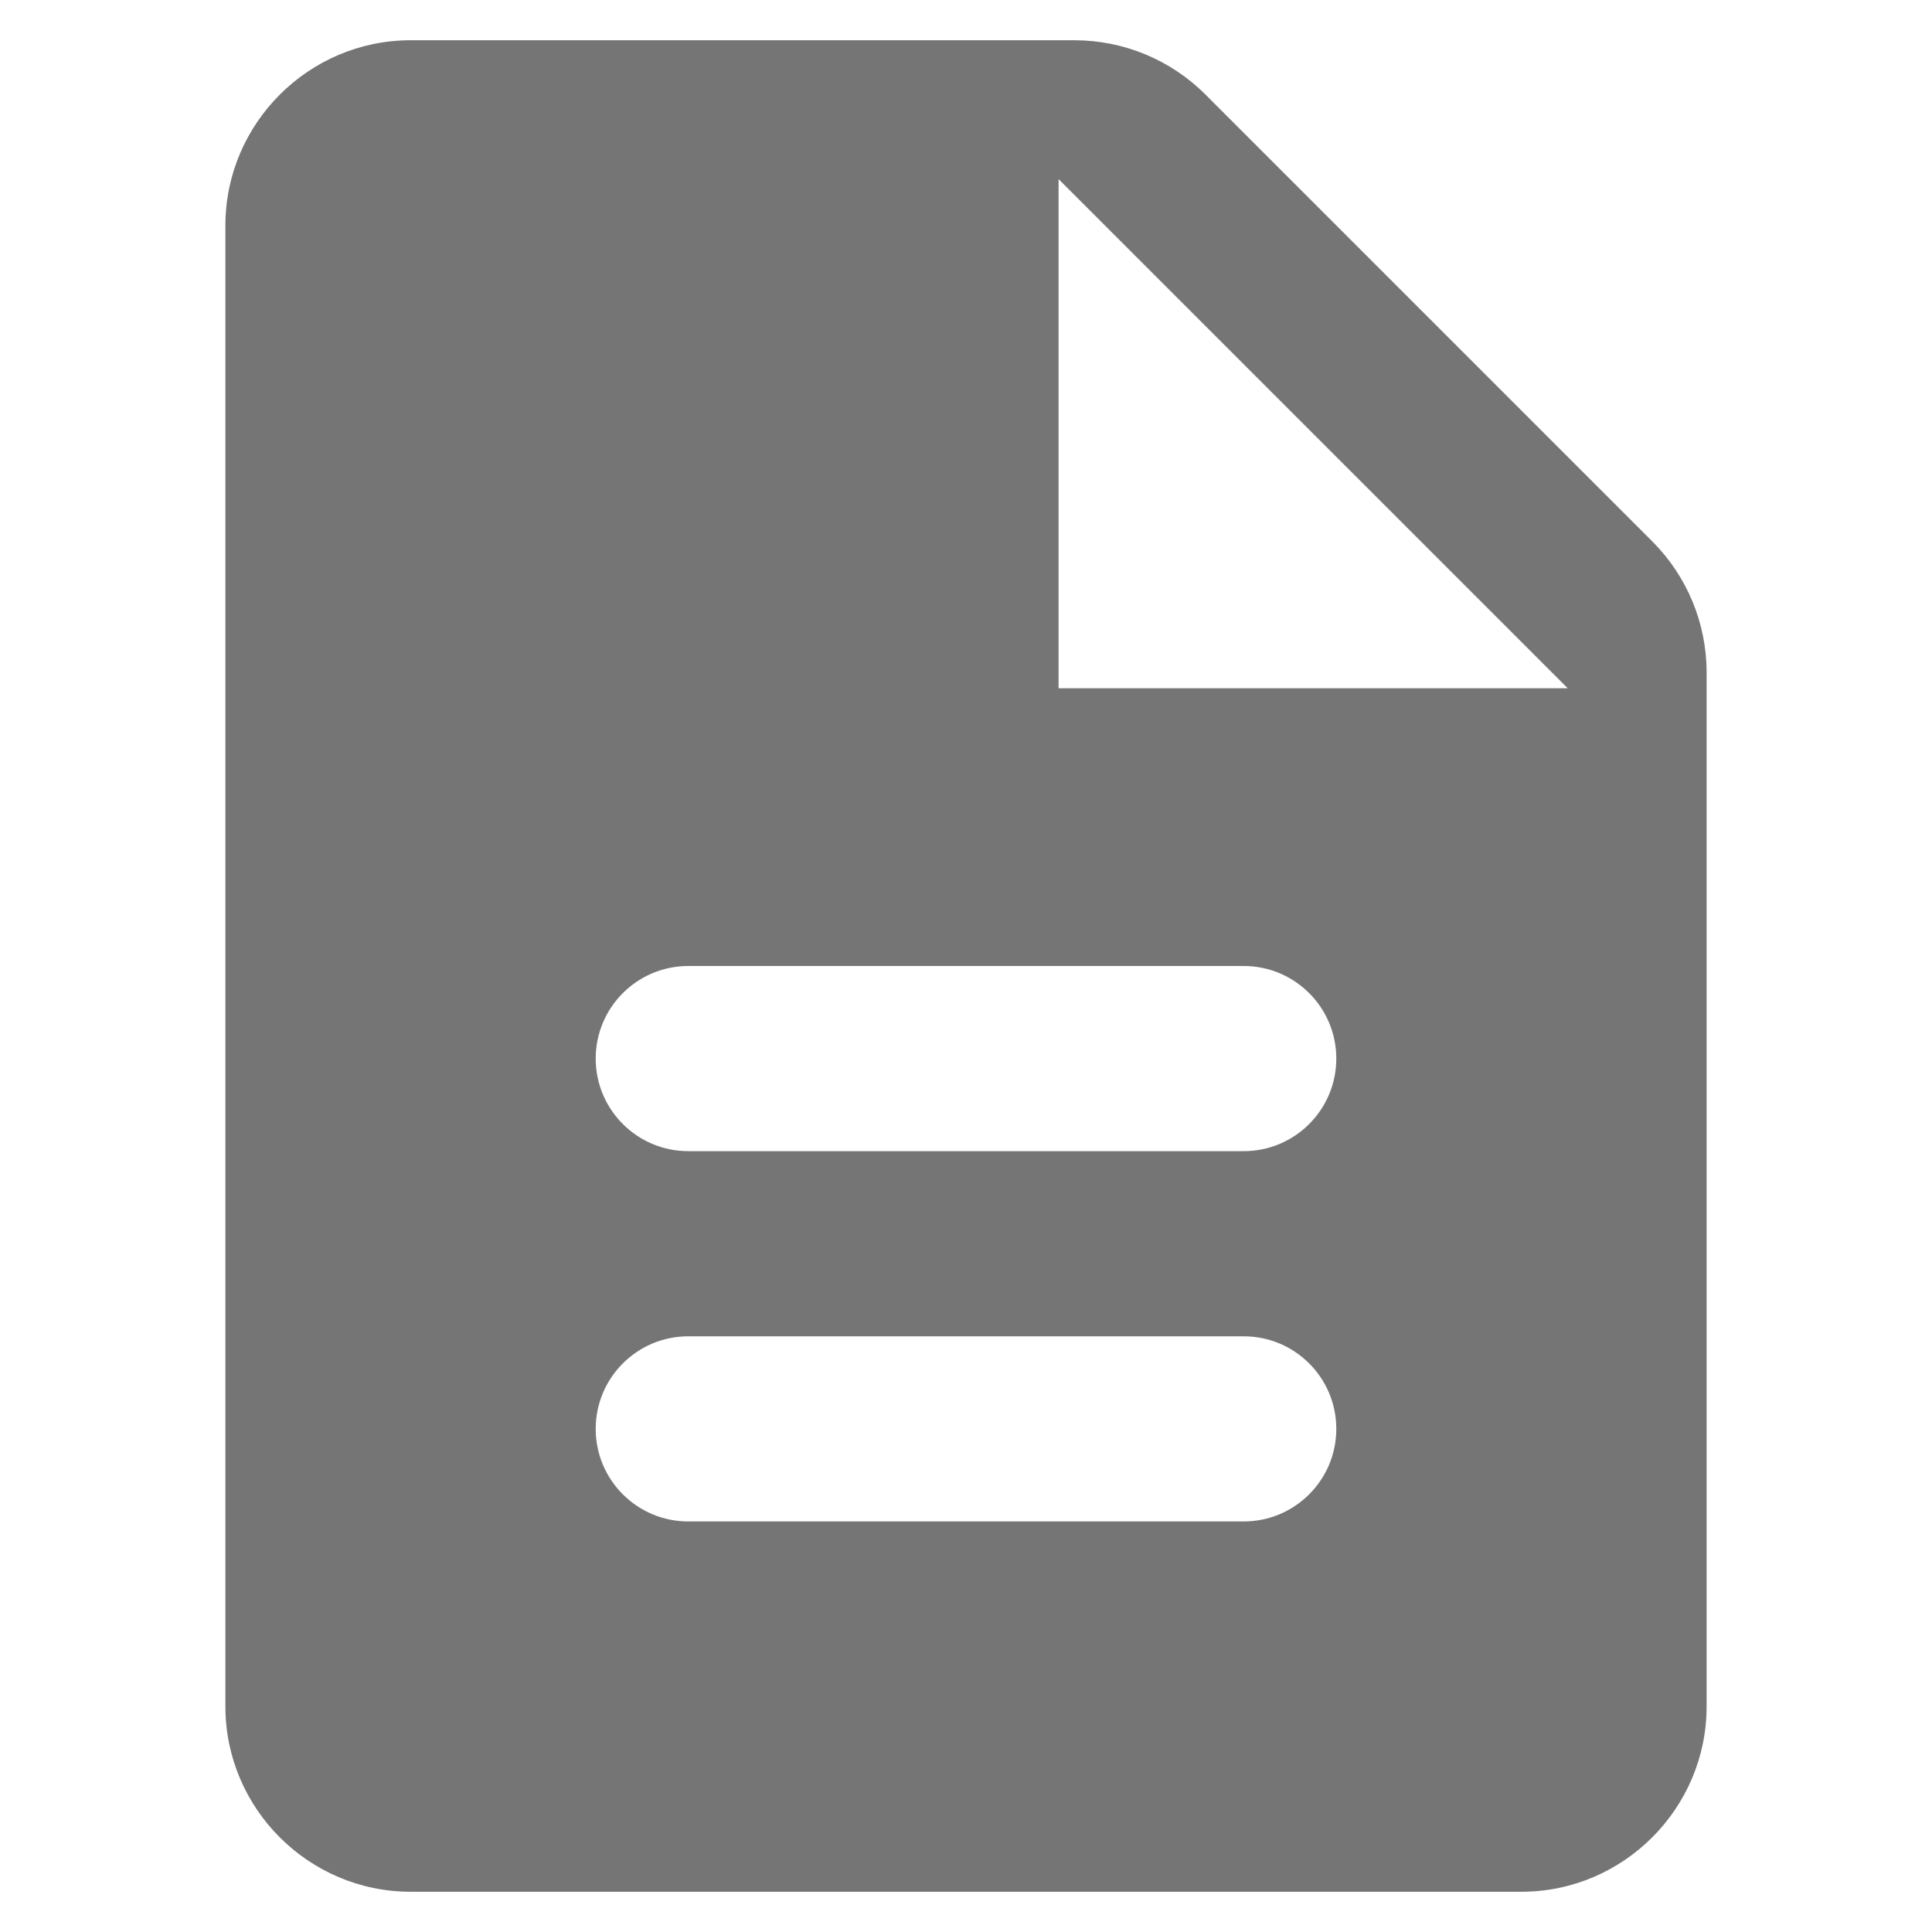
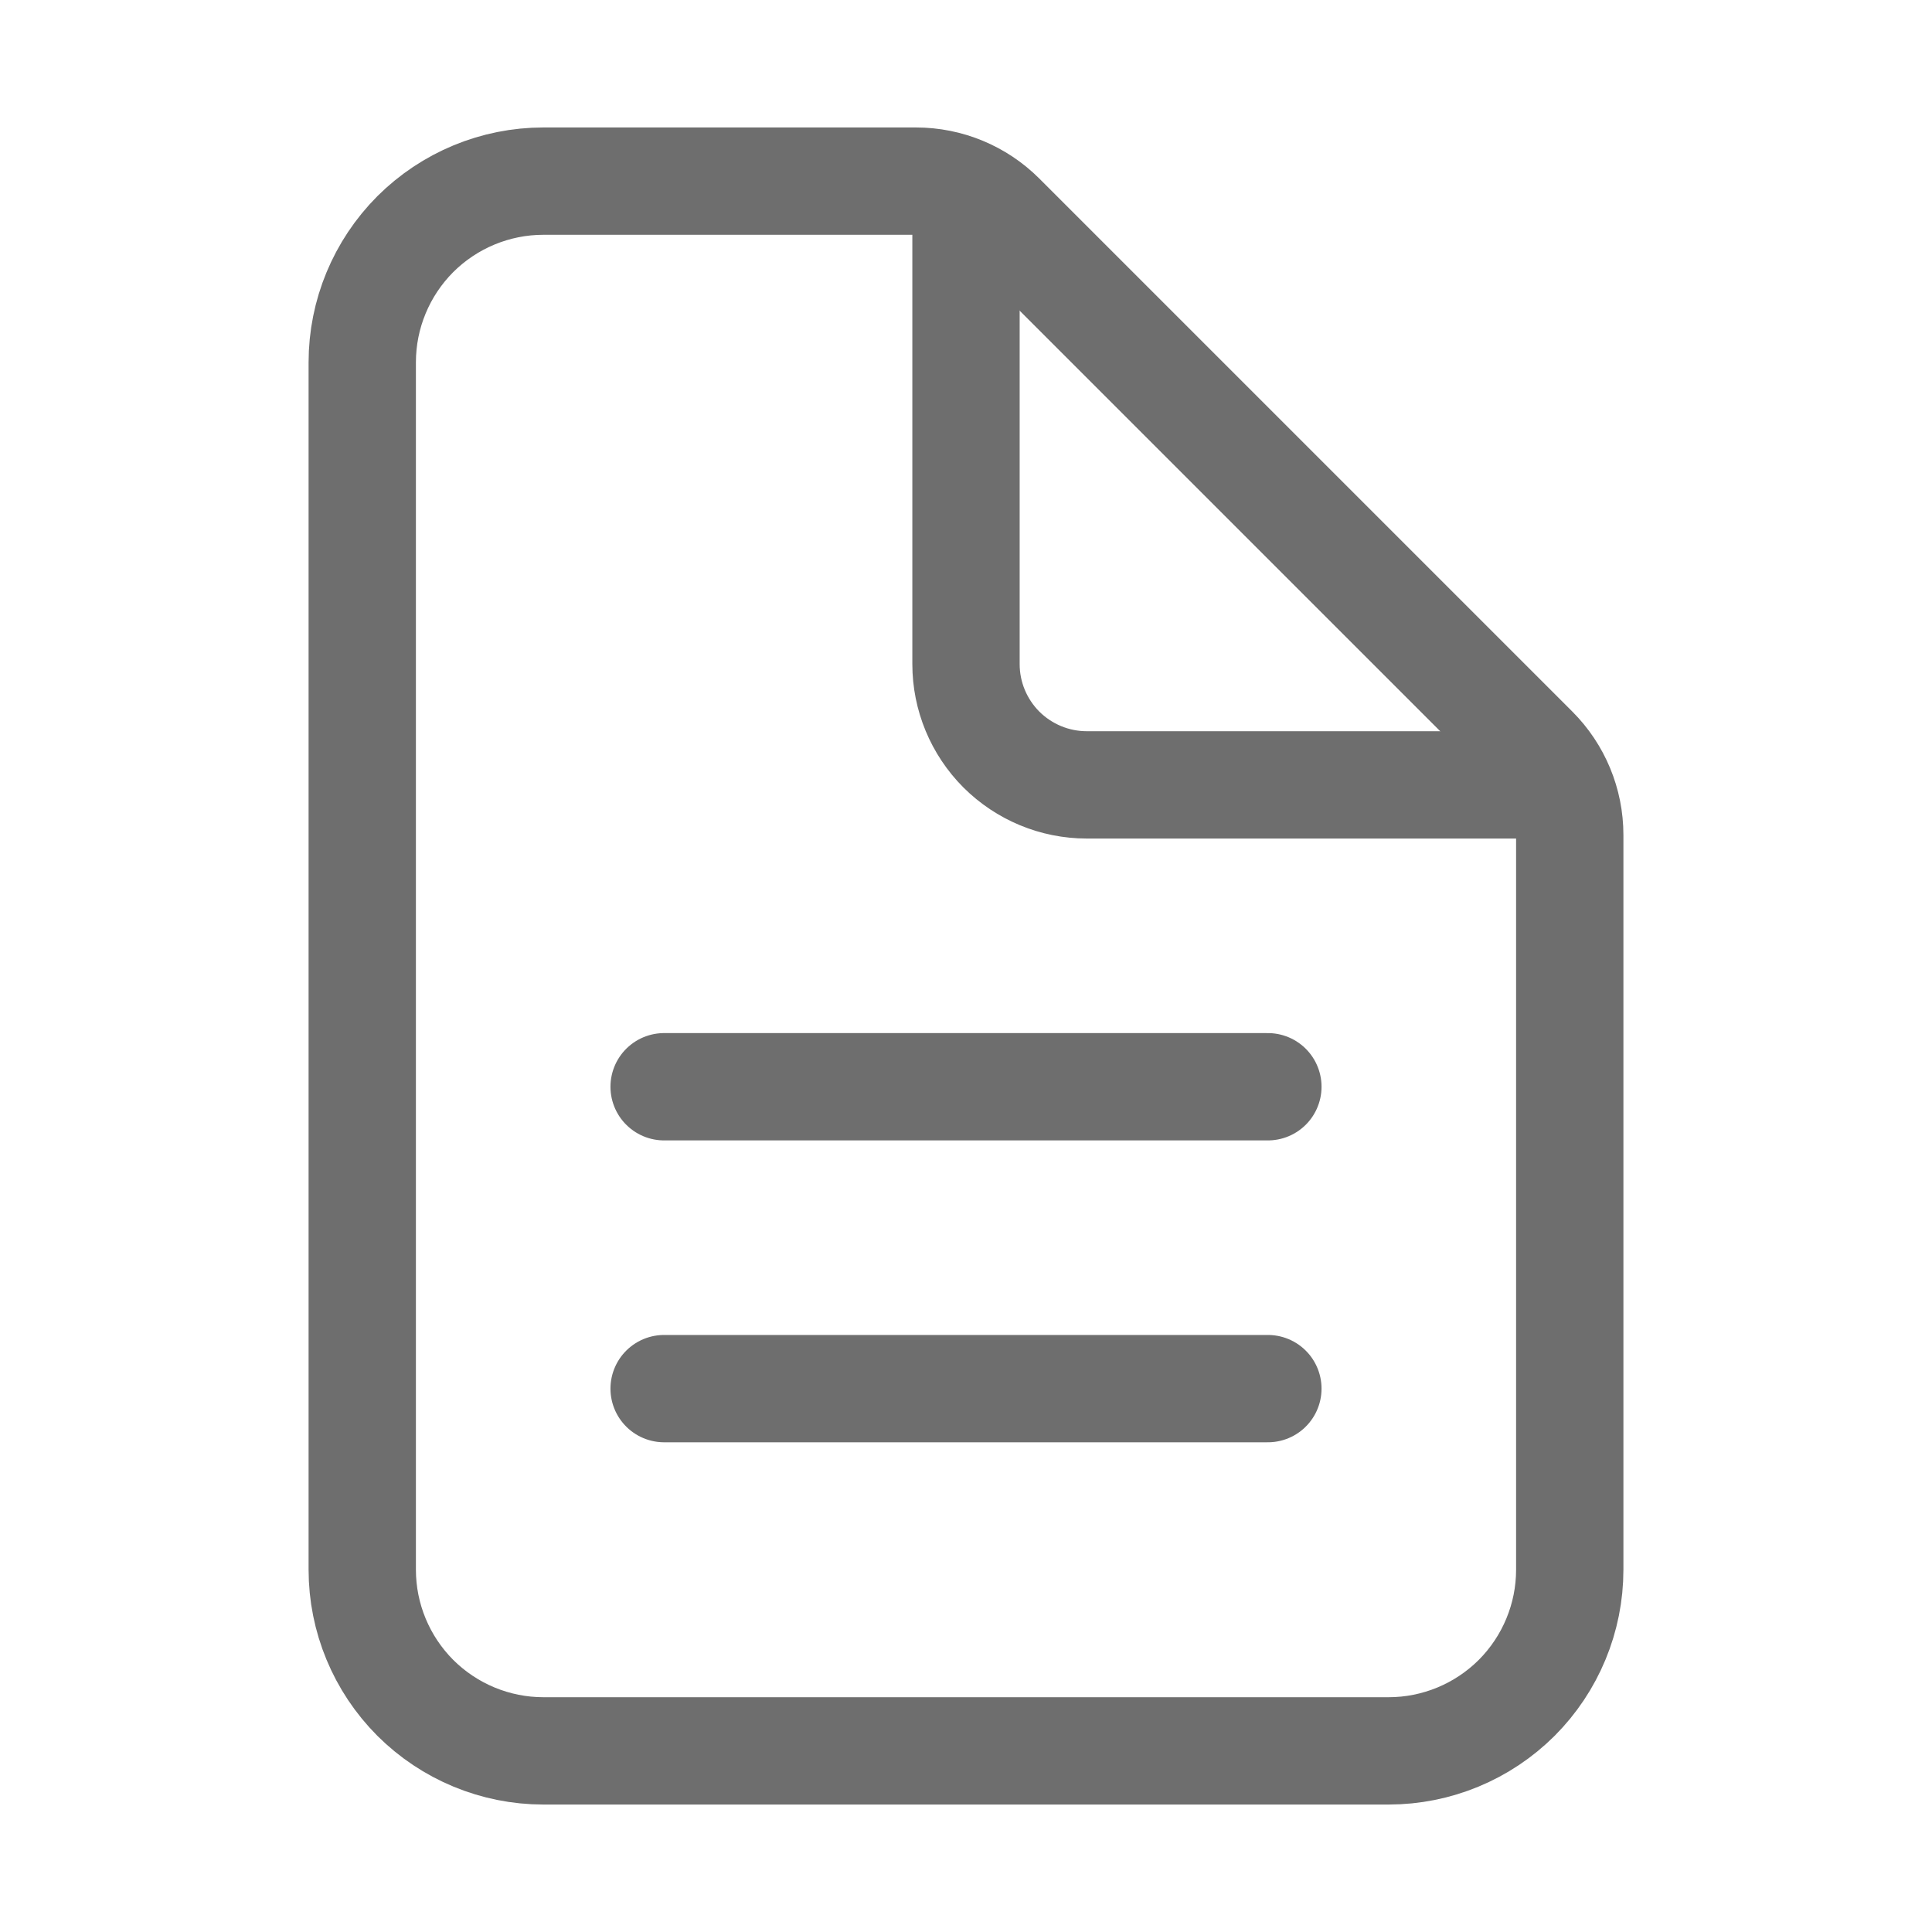
- <svg xmlns="http://www.w3.org/2000/svg" x="0px" y="0px" width="100" height="100" viewBox="0,0,256,256">
-   <g transform="translate(-19.2,-19.2) scale(1.15,1.15)">
-     <g fill="black" fill-opacity="0.54" fill-rule="nonzero" stroke="none" stroke-width="1" stroke-linecap="butt" stroke-linejoin="miter" stroke-miterlimit="10" stroke-dasharray="" stroke-dashoffset="0" font-family="none" font-weight="none" font-size="none" text-anchor="none" style="mix-blend-mode: normal">
-       <g transform="scale(10.66667,10.66667)">
-         <path d="M13.172,2h-7.172c-1.1,0 -2,0.9 -2,2v16c0,1.1 0.9,2 2,2h12c1.1,0 2,-0.9 2,-2v-11.172c0,-0.53 -0.211,-1.039 -0.586,-1.414l-4.828,-4.828c-0.375,-0.375 -0.884,-0.586 -1.414,-0.586zM15,18h-6c-0.552,0 -1,-0.448 -1,-1v0c0,-0.552 0.448,-1 1,-1h6c0.552,0 1,0.448 1,1v0c0,0.552 -0.448,1 -1,1zM15,14h-6c-0.552,0 -1,-0.448 -1,-1v0c0,-0.552 0.448,-1 1,-1h6c0.552,0 1,0.448 1,1v0c0,0.552 -0.448,1 -1,1zM13,9v-5.5l5.5,5.5z" />
-       </g>
-     </g>
-   </g>
+ <svg xmlns="http://www.w3.org/2000/svg" width="20" height="20" viewBox="0 0 20 20" fill="none">
+   <path d="M16.25 8.643V16.25C16.25 16.747 16.052 17.224 15.701 17.576C15.349 17.927 14.872 18.125 14.375 18.125H5.625C5.128 18.125 4.651 17.927 4.299 17.576C3.948 17.224 3.75 16.747 3.75 16.25V3.75C3.75 3.253 3.948 2.776 4.299 2.424C4.651 2.073 5.128 1.875 5.625 1.875H9.482C9.814 1.875 10.132 2.007 10.366 2.241L15.884 7.759C16.118 7.993 16.25 8.311 16.25 8.643Z" stroke="#6E6E6E" stroke-width="1.111" stroke-linejoin="round" />
+   <path d="M10 2.188V6.875C10 7.207 10.132 7.524 10.366 7.759C10.601 7.993 10.918 8.125 11.25 8.125H15.938M6.875 11.25H13.125M6.875 14.375H13.125" stroke="#6E6E6E" stroke-width="1.111" stroke-linecap="round" stroke-linejoin="round" />
</svg>
